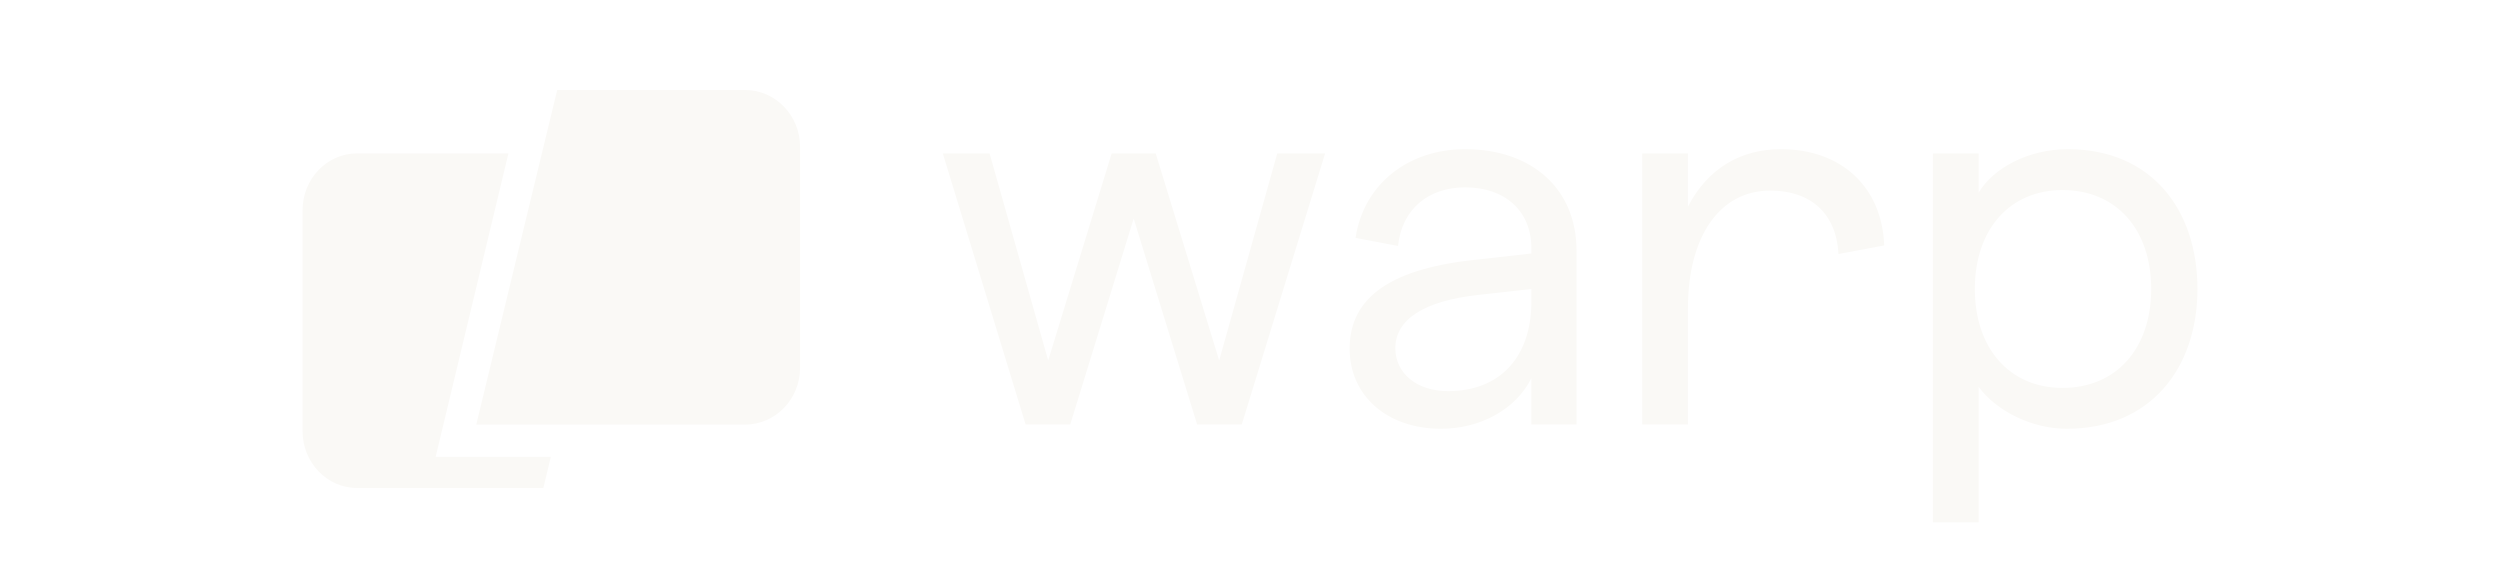
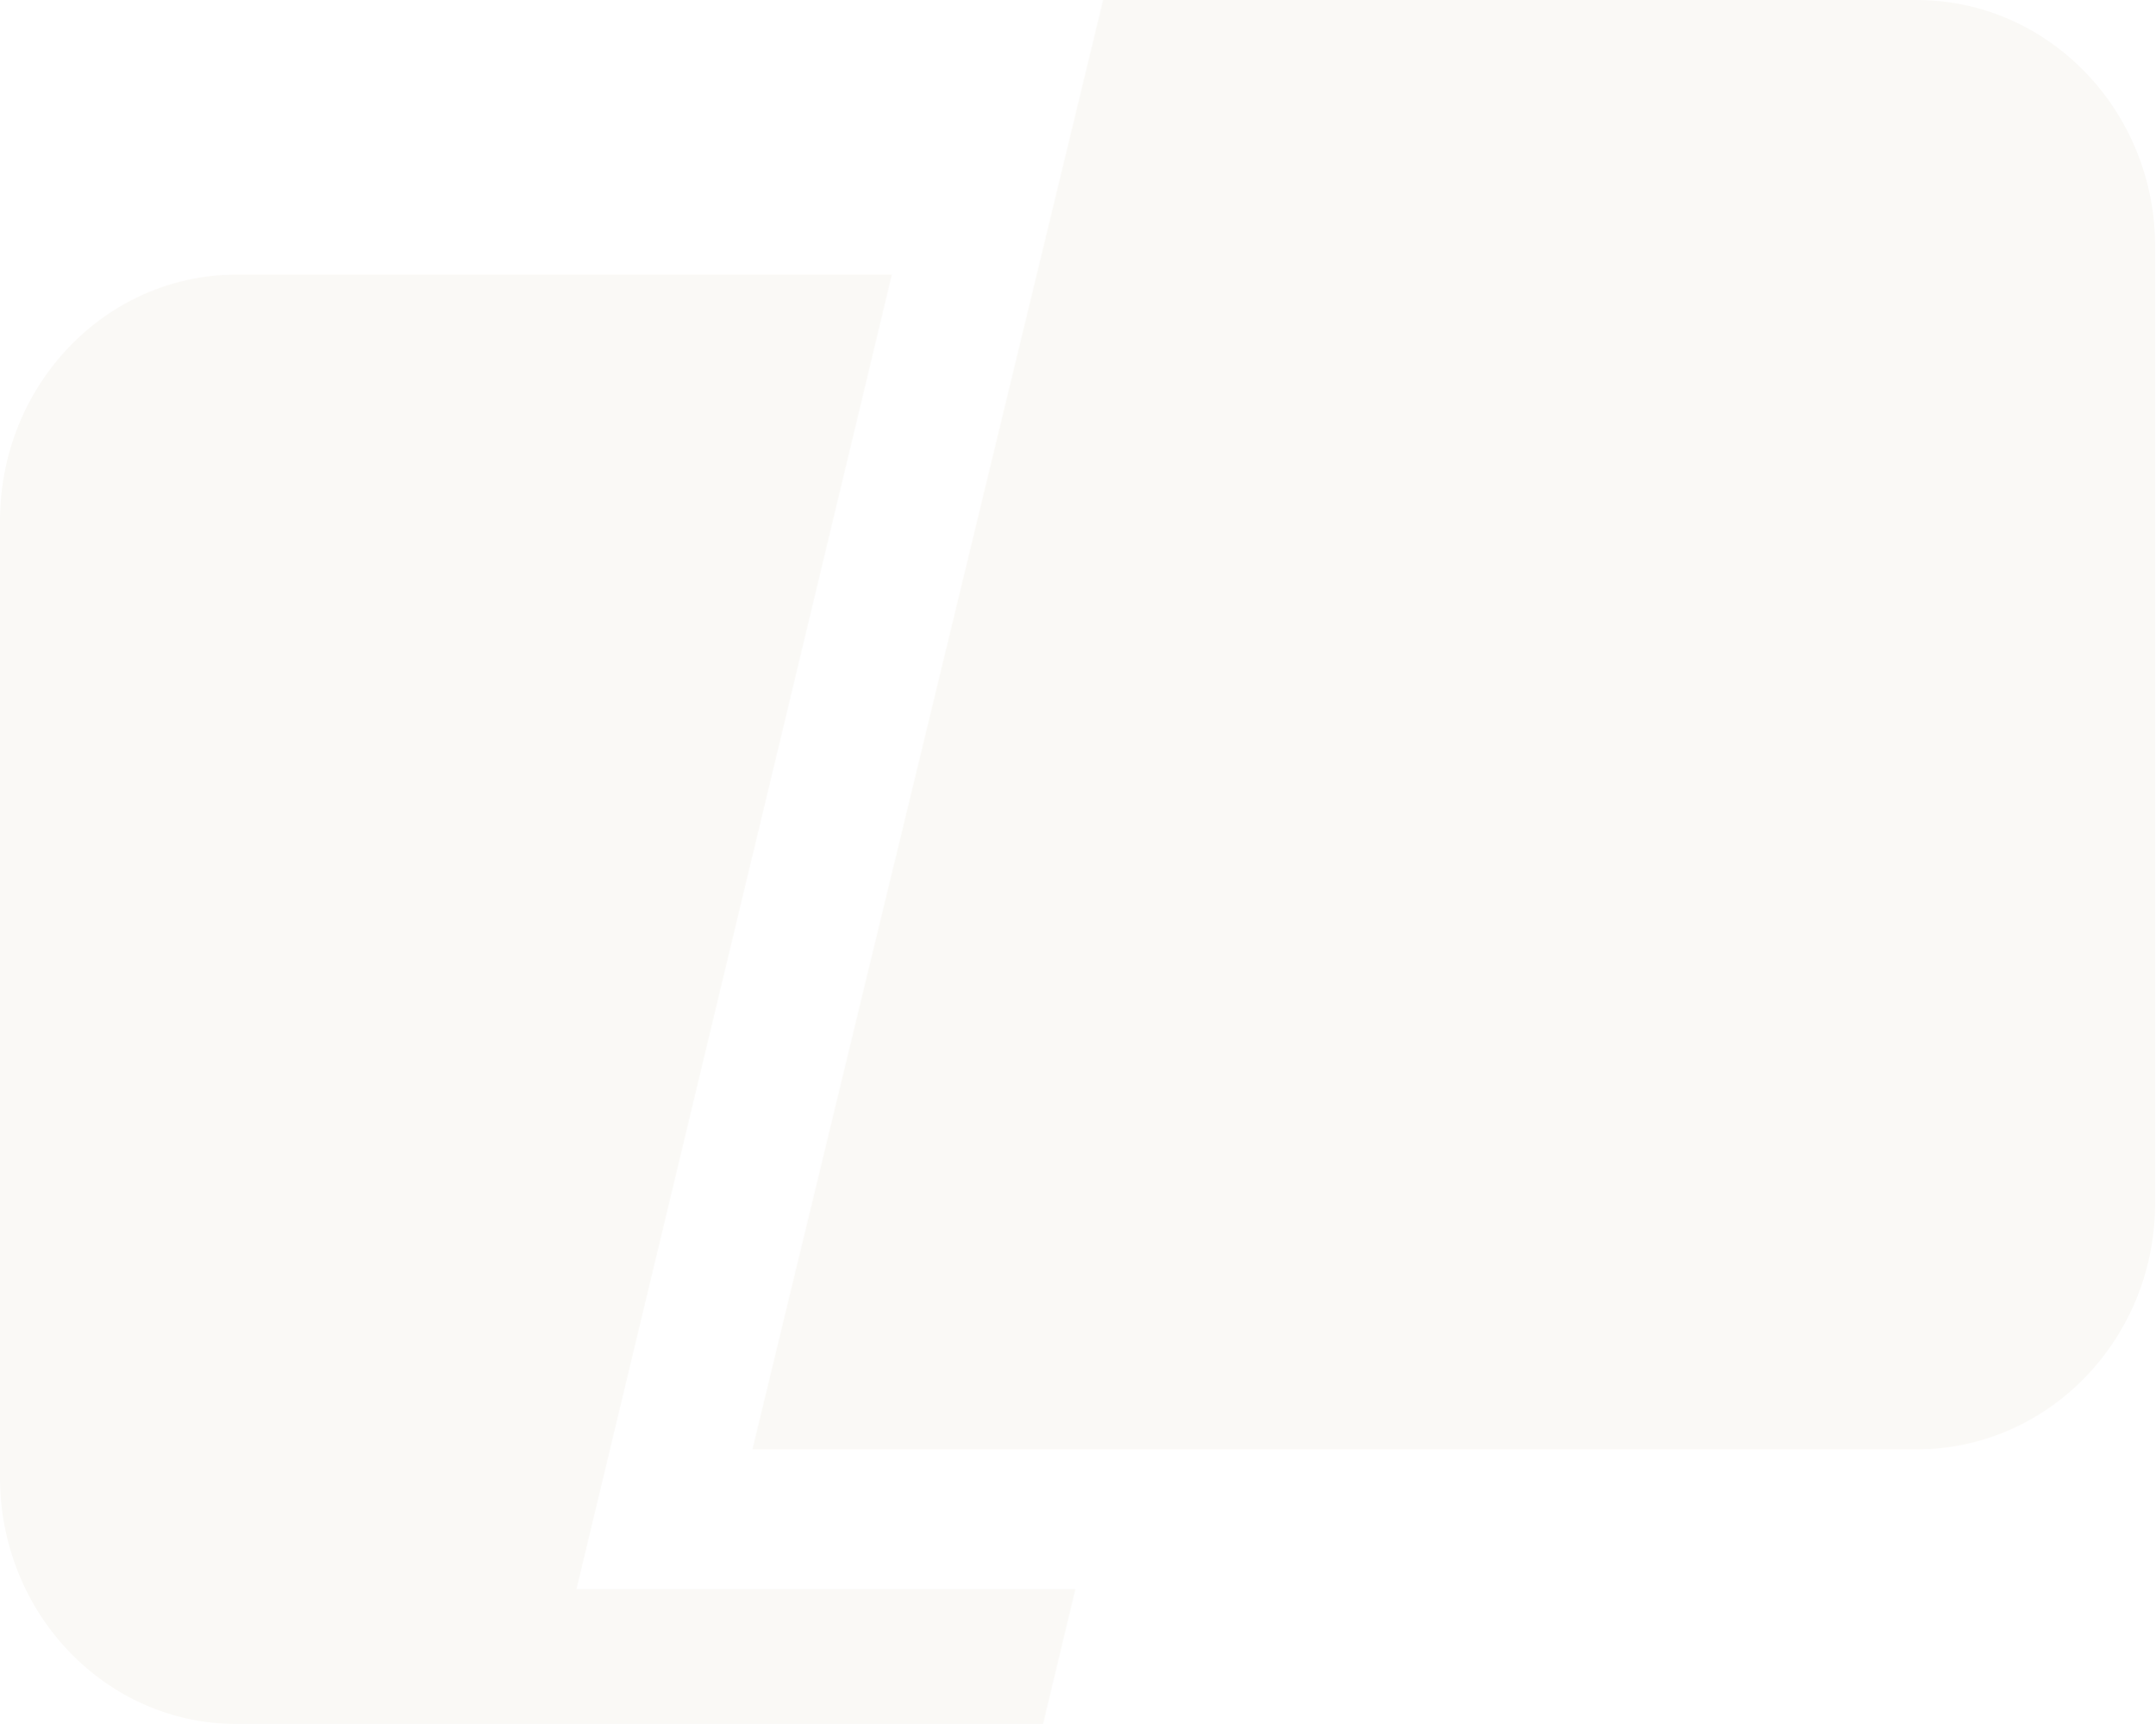
- <svg xmlns="http://www.w3.org/2000/svg" width="764" height="179" viewBox="0 0 764 179" fill="none">
+ <svg xmlns="http://www.w3.org/2000/svg" width="152.04" height="121.63" viewBox="92.461 27.5 152.044 121.63" fill="none">
  <path d="M170.286 27.5H227.682C236.973 27.5 244.505 35.283 244.505 44.884V112.374C244.505 121.975 236.973 129.758 227.682 129.758H145.546L170.286 27.5Z" fill="#FAF9F6" />
  <path d="M155.378 46.873H109.141C99.929 46.873 92.461 54.656 92.461 64.257V131.747C92.461 141.348 99.929 149.131 109.141 149.131H166.048L168.33 139.618H133.131L155.378 46.873Z" fill="#FAF9F6" />
-   <path d="M313.427 129.717L288.122 46.903H302.418L320.328 110.164L339.717 46.903H353.19L372.58 110.164L390.325 46.903H404.949L379.481 129.717H365.843L346.454 66.785L327.065 129.717H313.427ZM467.986 75.823C467.986 64.485 459.935 57.255 447.776 57.255C436.438 57.255 428.387 63.992 427.237 75.165L414.256 72.701C416.721 56.269 430.359 45.589 447.776 45.589C467.822 45.589 481.789 57.419 481.789 76.644V129.717H467.986V115.586C463.221 125.117 452.377 131.032 440.382 131.032C423.786 131.032 412.449 120.844 412.449 106.549C412.449 90.611 425.429 81.902 451.884 79.273L467.986 77.466V75.823ZM426.415 106.385C426.415 114.108 432.988 119.53 442.518 119.53C458.621 119.53 467.986 108.849 467.986 92.254V88.31L451.884 90.118C435.124 91.925 426.415 97.676 426.415 106.385ZM575.81 75.001L561.843 77.63C561.186 65.306 553.463 58.241 540.975 58.241C525.694 58.241 515.835 72.043 515.835 94.226V129.717H501.869V46.903H515.835V63.17C521.915 51.34 532.102 45.589 544.262 45.589C562.665 45.589 575.152 57.091 575.81 75.001ZM590.697 159.622V46.903H604.664V58.898C609.1 51.34 619.945 45.589 631.94 45.589C657.408 45.589 671.539 63.992 671.539 88.31C671.539 112.629 657.08 131.032 631.611 131.032C621.095 131.032 610.251 125.774 604.664 118.215V159.622H590.697ZM630.297 118.544C646.728 118.544 657.408 106.549 657.408 88.31C657.408 70.072 646.728 58.077 630.297 58.077C614.194 58.077 603.514 70.072 603.514 88.31C603.514 106.549 614.194 118.544 630.297 118.544Z" fill="#FAF9F6" />
</svg>
